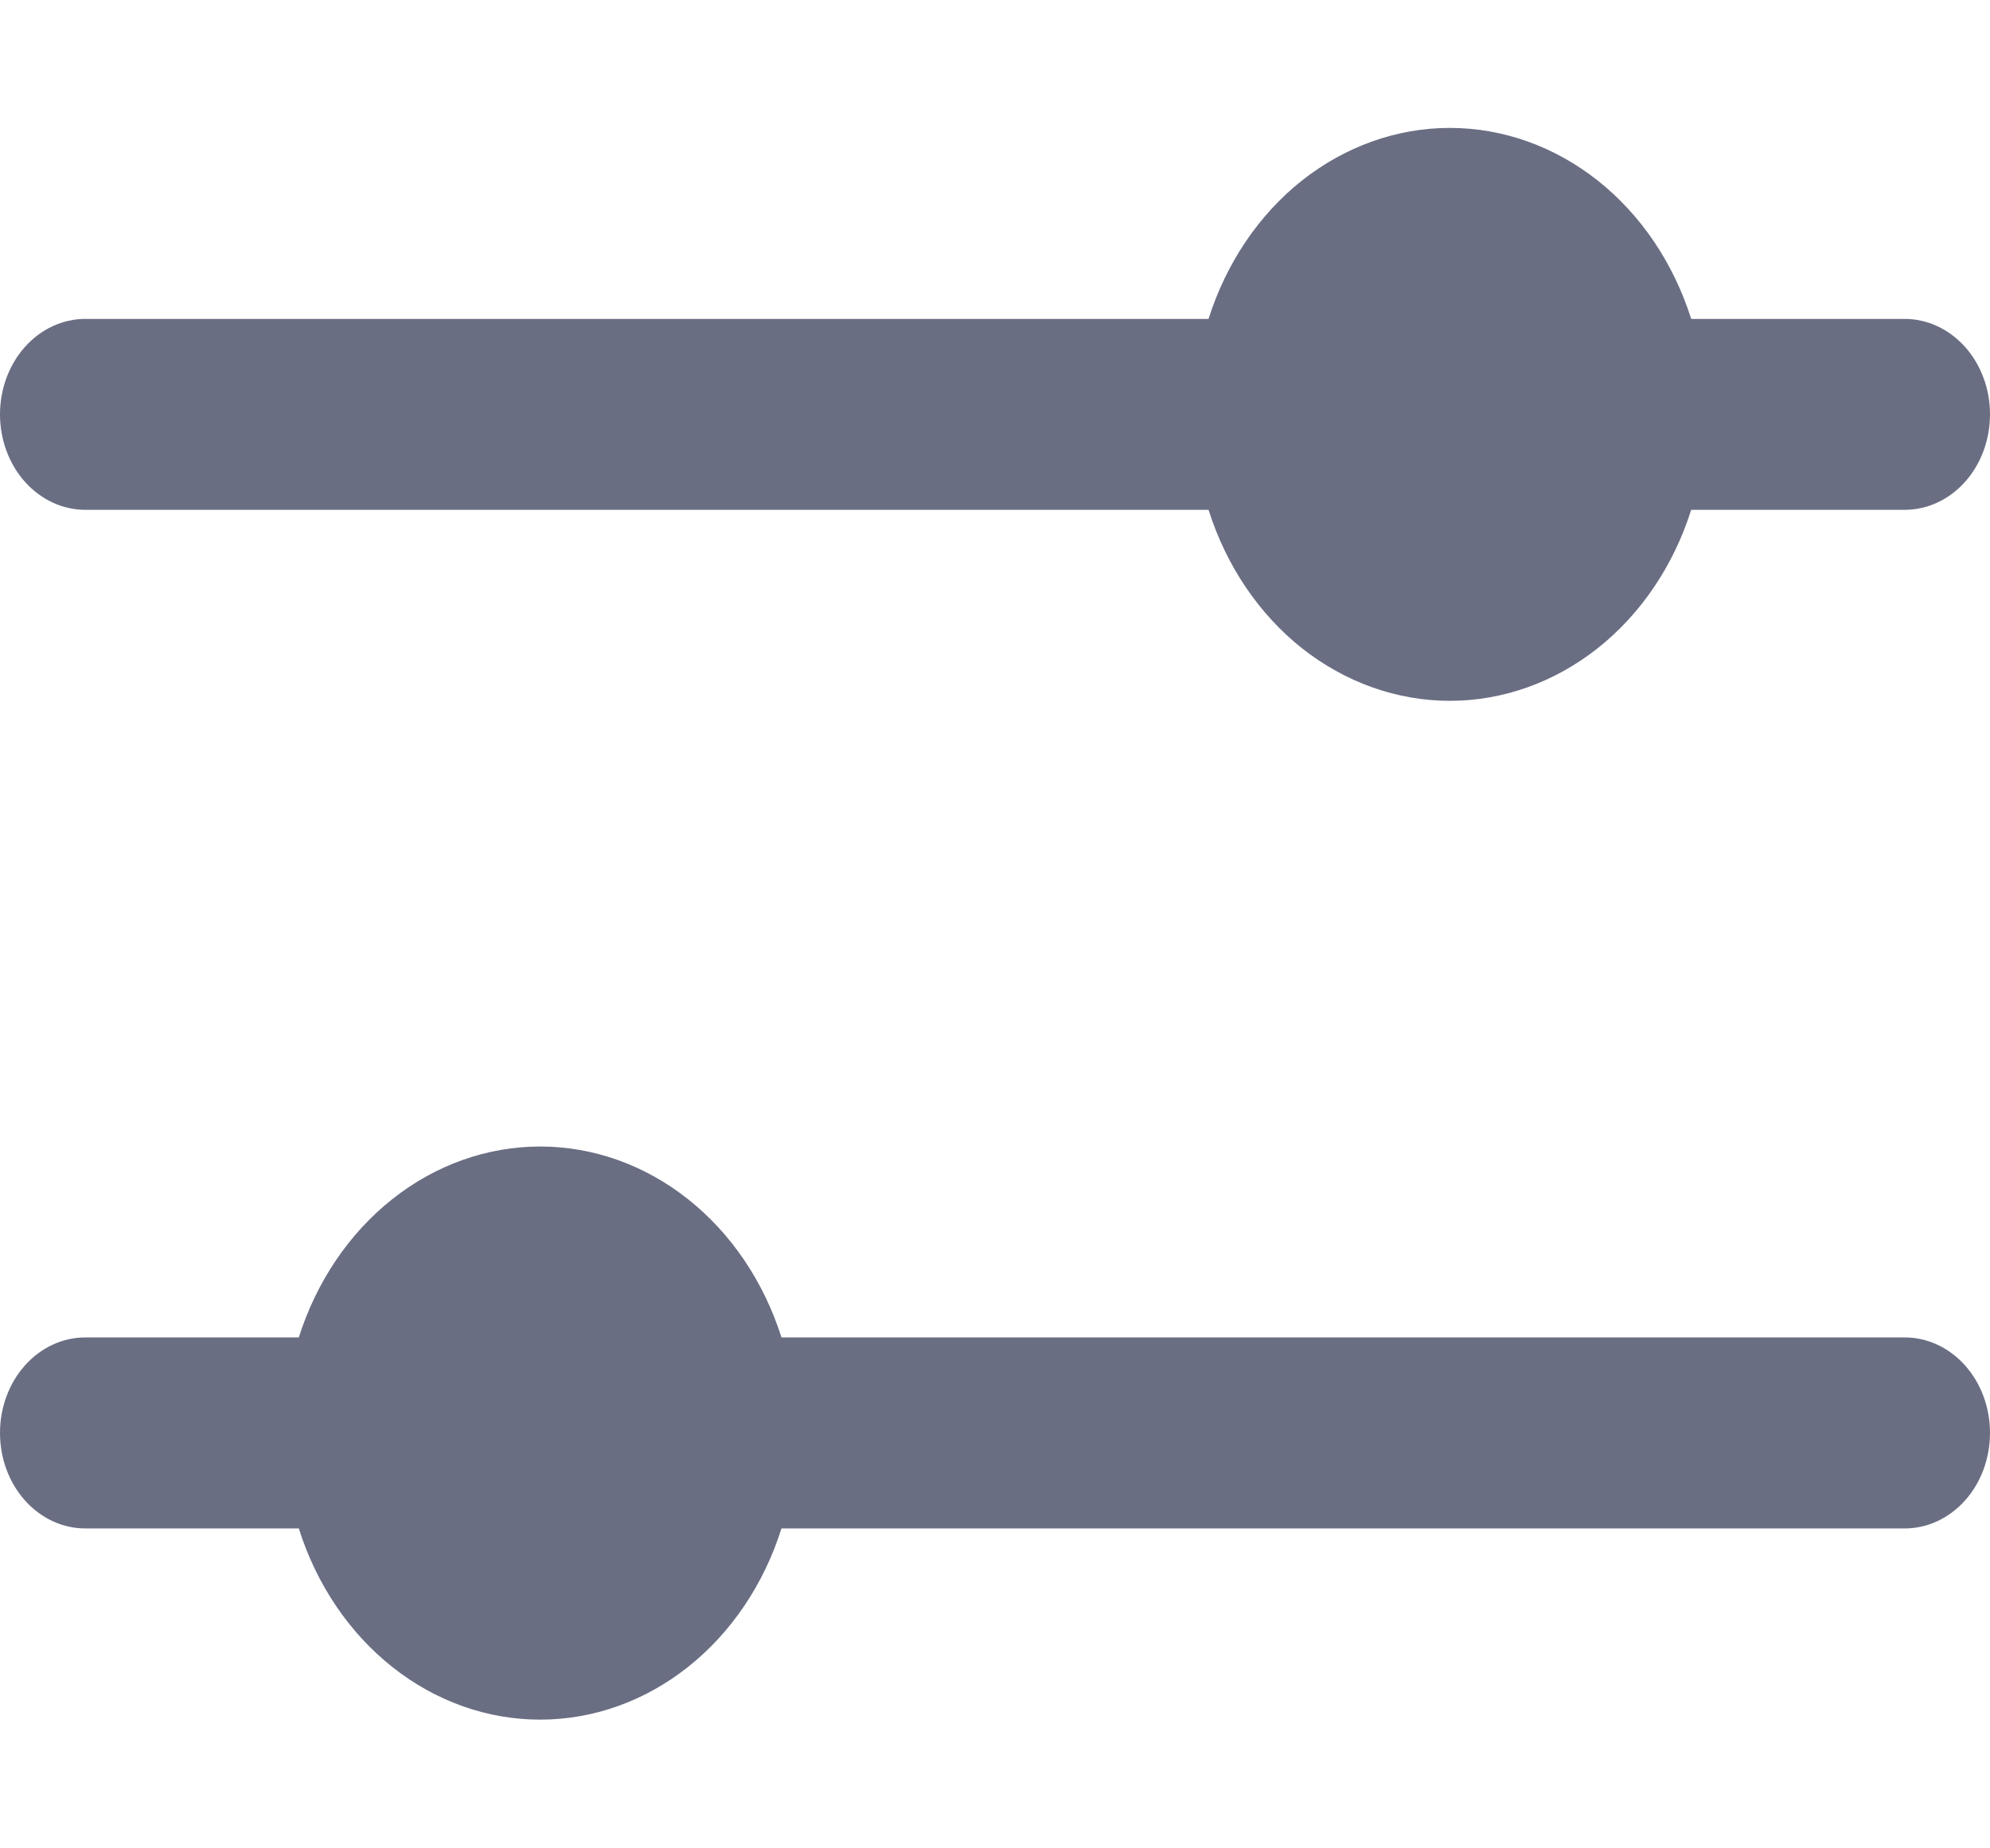
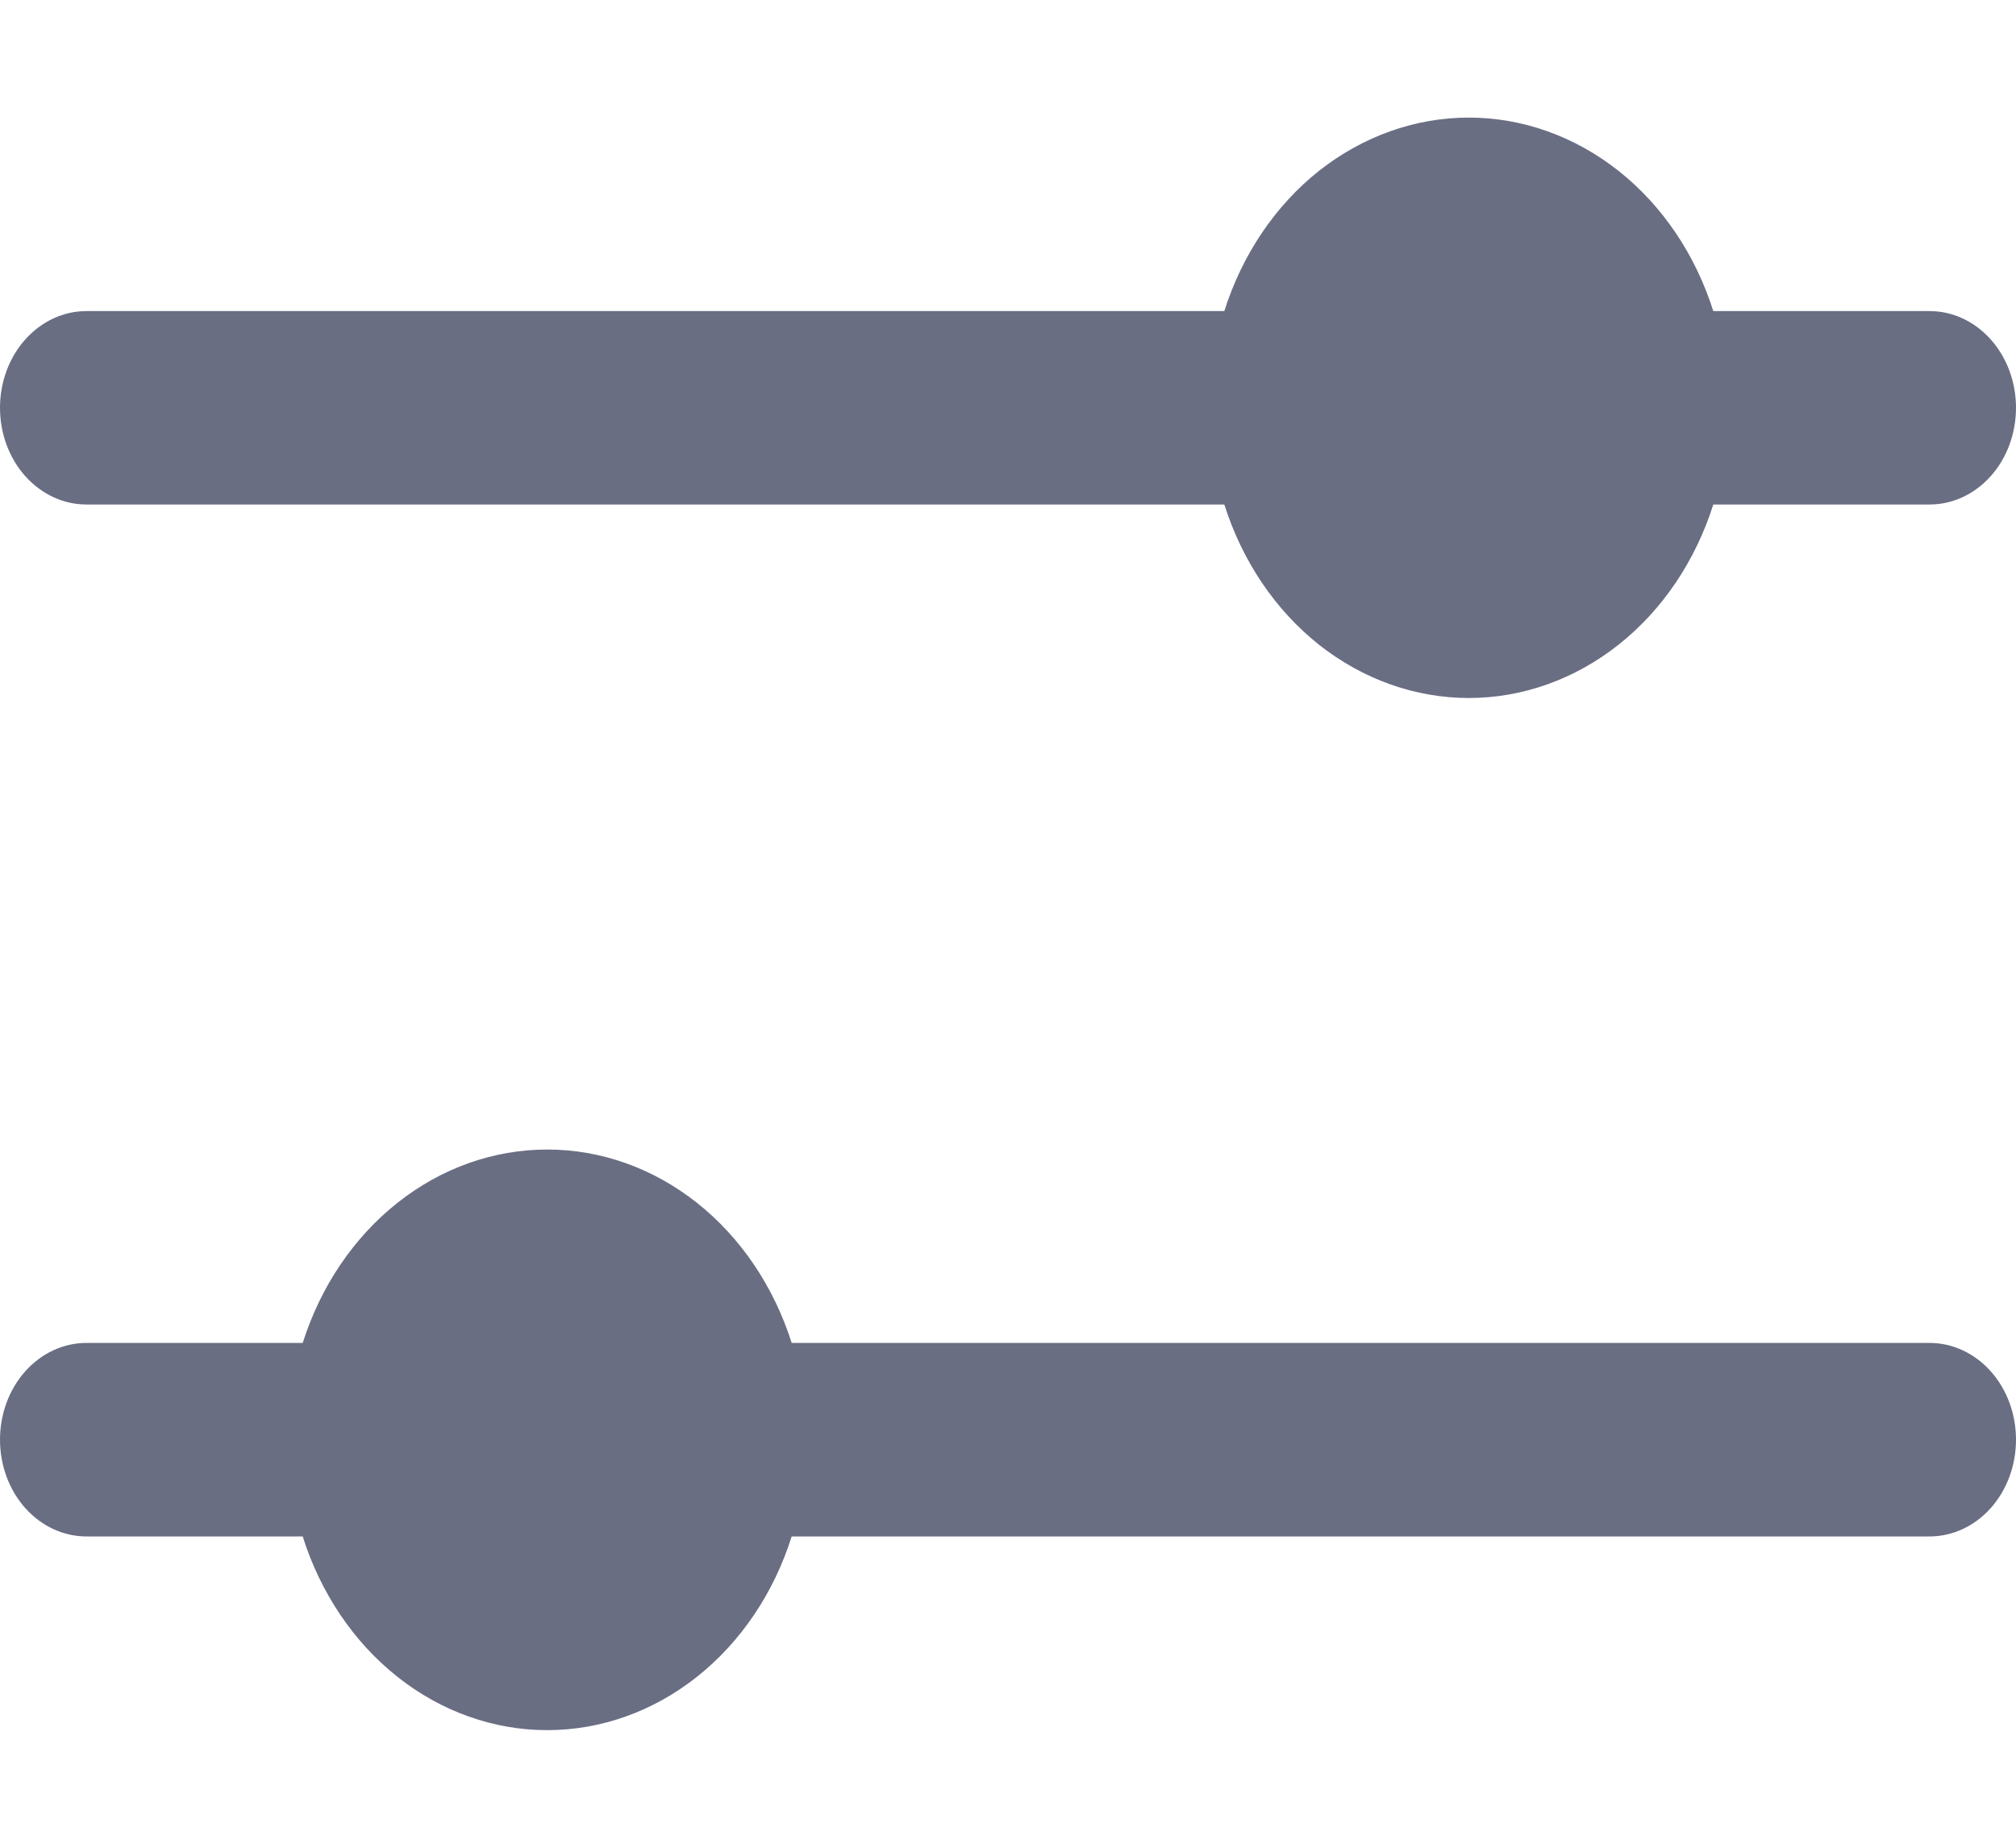
- <svg xmlns="http://www.w3.org/2000/svg" width="28" height="26" viewBox="0 0 20 16" fill="none">
+ <svg xmlns="http://www.w3.org/2000/svg" width="24" height="22" viewBox="0 0 20 16" fill="none">
  <path d="M12.146 3.839H0.857C0.63 3.839 0.412 3.738 0.251 3.558C0.09 3.378 0 3.134 0 2.879C0 2.625 0.09 2.381 0.251 2.201C0.412 2.021 0.63 1.92 0.857 1.92H12.146C12.324 1.358 12.652 0.872 13.086 0.528C13.521 0.185 14.04 0 14.571 0C15.103 0 15.622 0.185 16.056 0.528C16.491 0.872 16.819 1.358 16.997 1.92H19.143C19.37 1.92 19.588 2.021 19.749 2.201C19.91 2.381 20 2.625 20 2.879C20 3.134 19.91 3.378 19.749 3.558C19.588 3.738 19.37 3.839 19.143 3.839H16.997C16.819 4.401 16.491 4.887 16.056 5.231C15.622 5.574 15.103 5.759 14.571 5.759C14.04 5.759 13.521 5.574 13.086 5.231C12.652 4.887 12.324 4.401 12.146 3.839ZM19.143 14.078C19.37 14.078 19.588 13.977 19.749 13.797C19.91 13.617 20 13.373 20 13.118C20 12.863 19.91 12.619 19.749 12.439C19.588 12.259 19.37 12.158 19.143 12.158H7.854C7.676 11.597 7.348 11.111 6.913 10.767C6.479 10.423 5.96 10.239 5.429 10.239C4.897 10.239 4.378 10.423 3.944 10.767C3.509 11.111 3.181 11.597 3.003 12.158H0.857C0.63 12.158 0.412 12.259 0.251 12.439C0.09 12.619 0 12.863 0 13.118C0 13.373 0.09 13.617 0.251 13.797C0.412 13.977 0.63 14.078 0.857 14.078H3.003C3.18 14.64 3.509 15.127 3.943 15.471C4.377 15.815 4.896 16 5.429 16C5.961 16 6.48 15.815 6.914 15.471C7.348 15.127 7.677 14.64 7.854 14.078H19.143Z" fill="#6A6E83" />
</svg>
